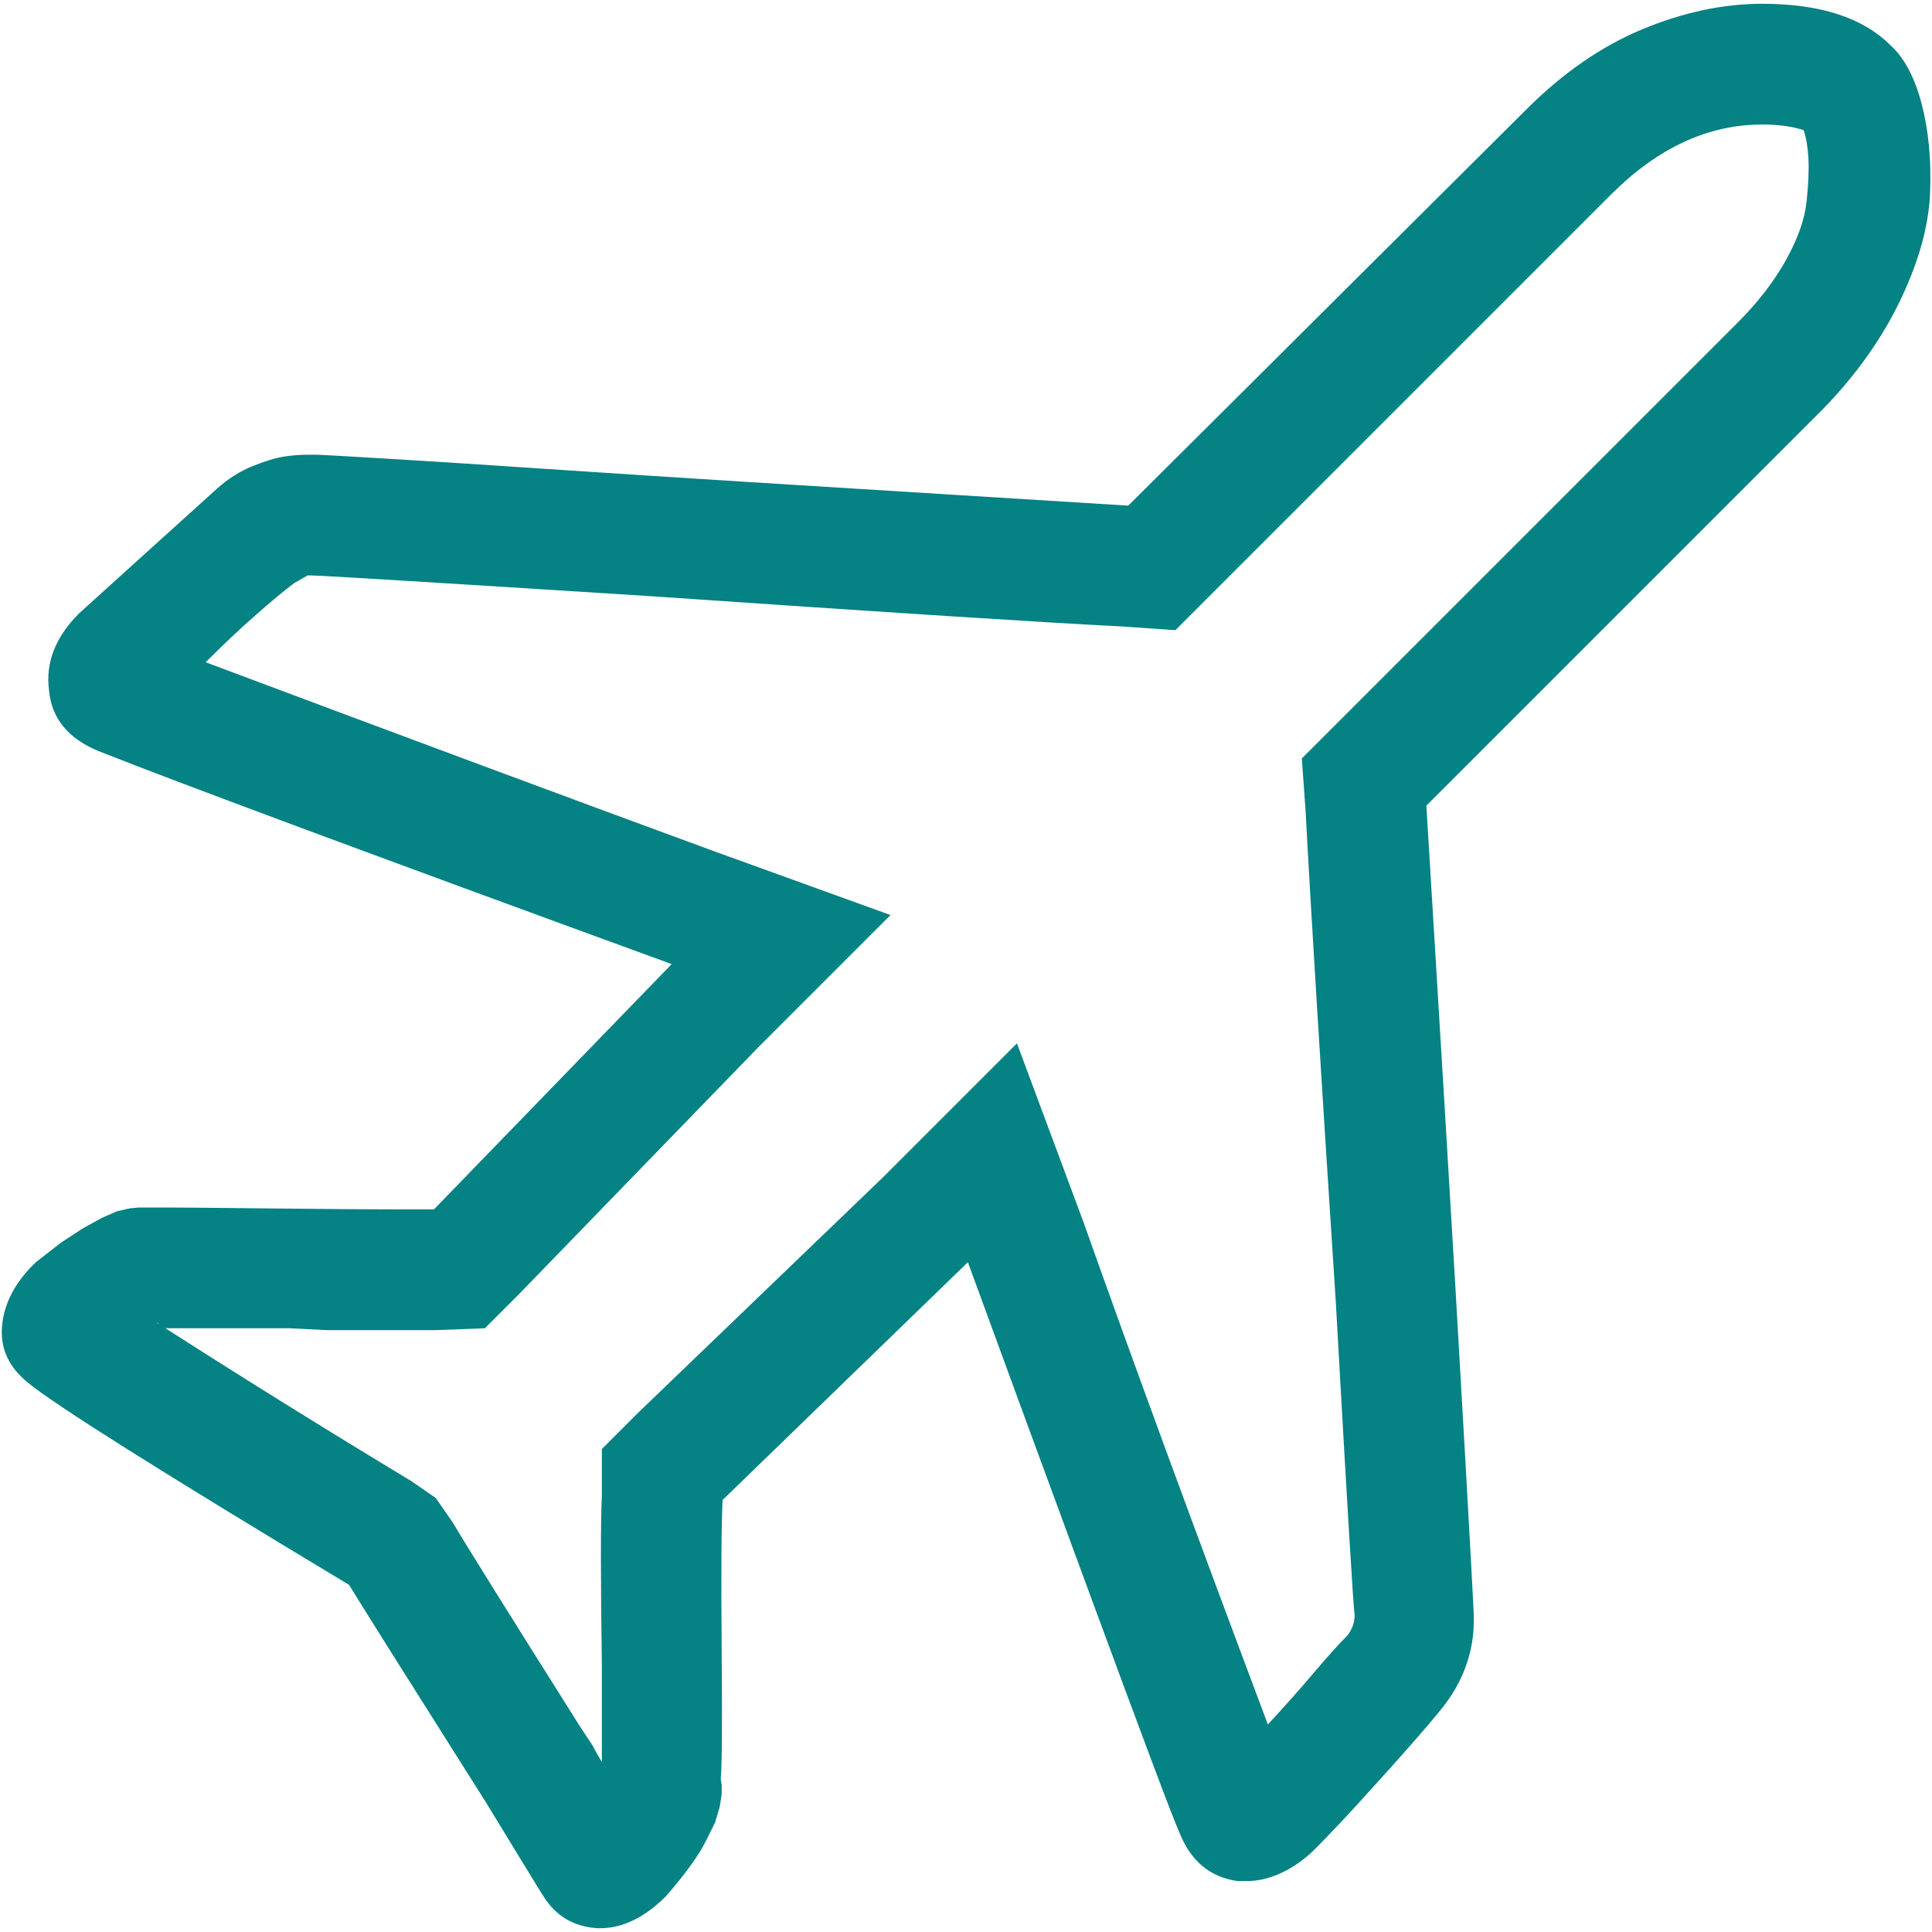
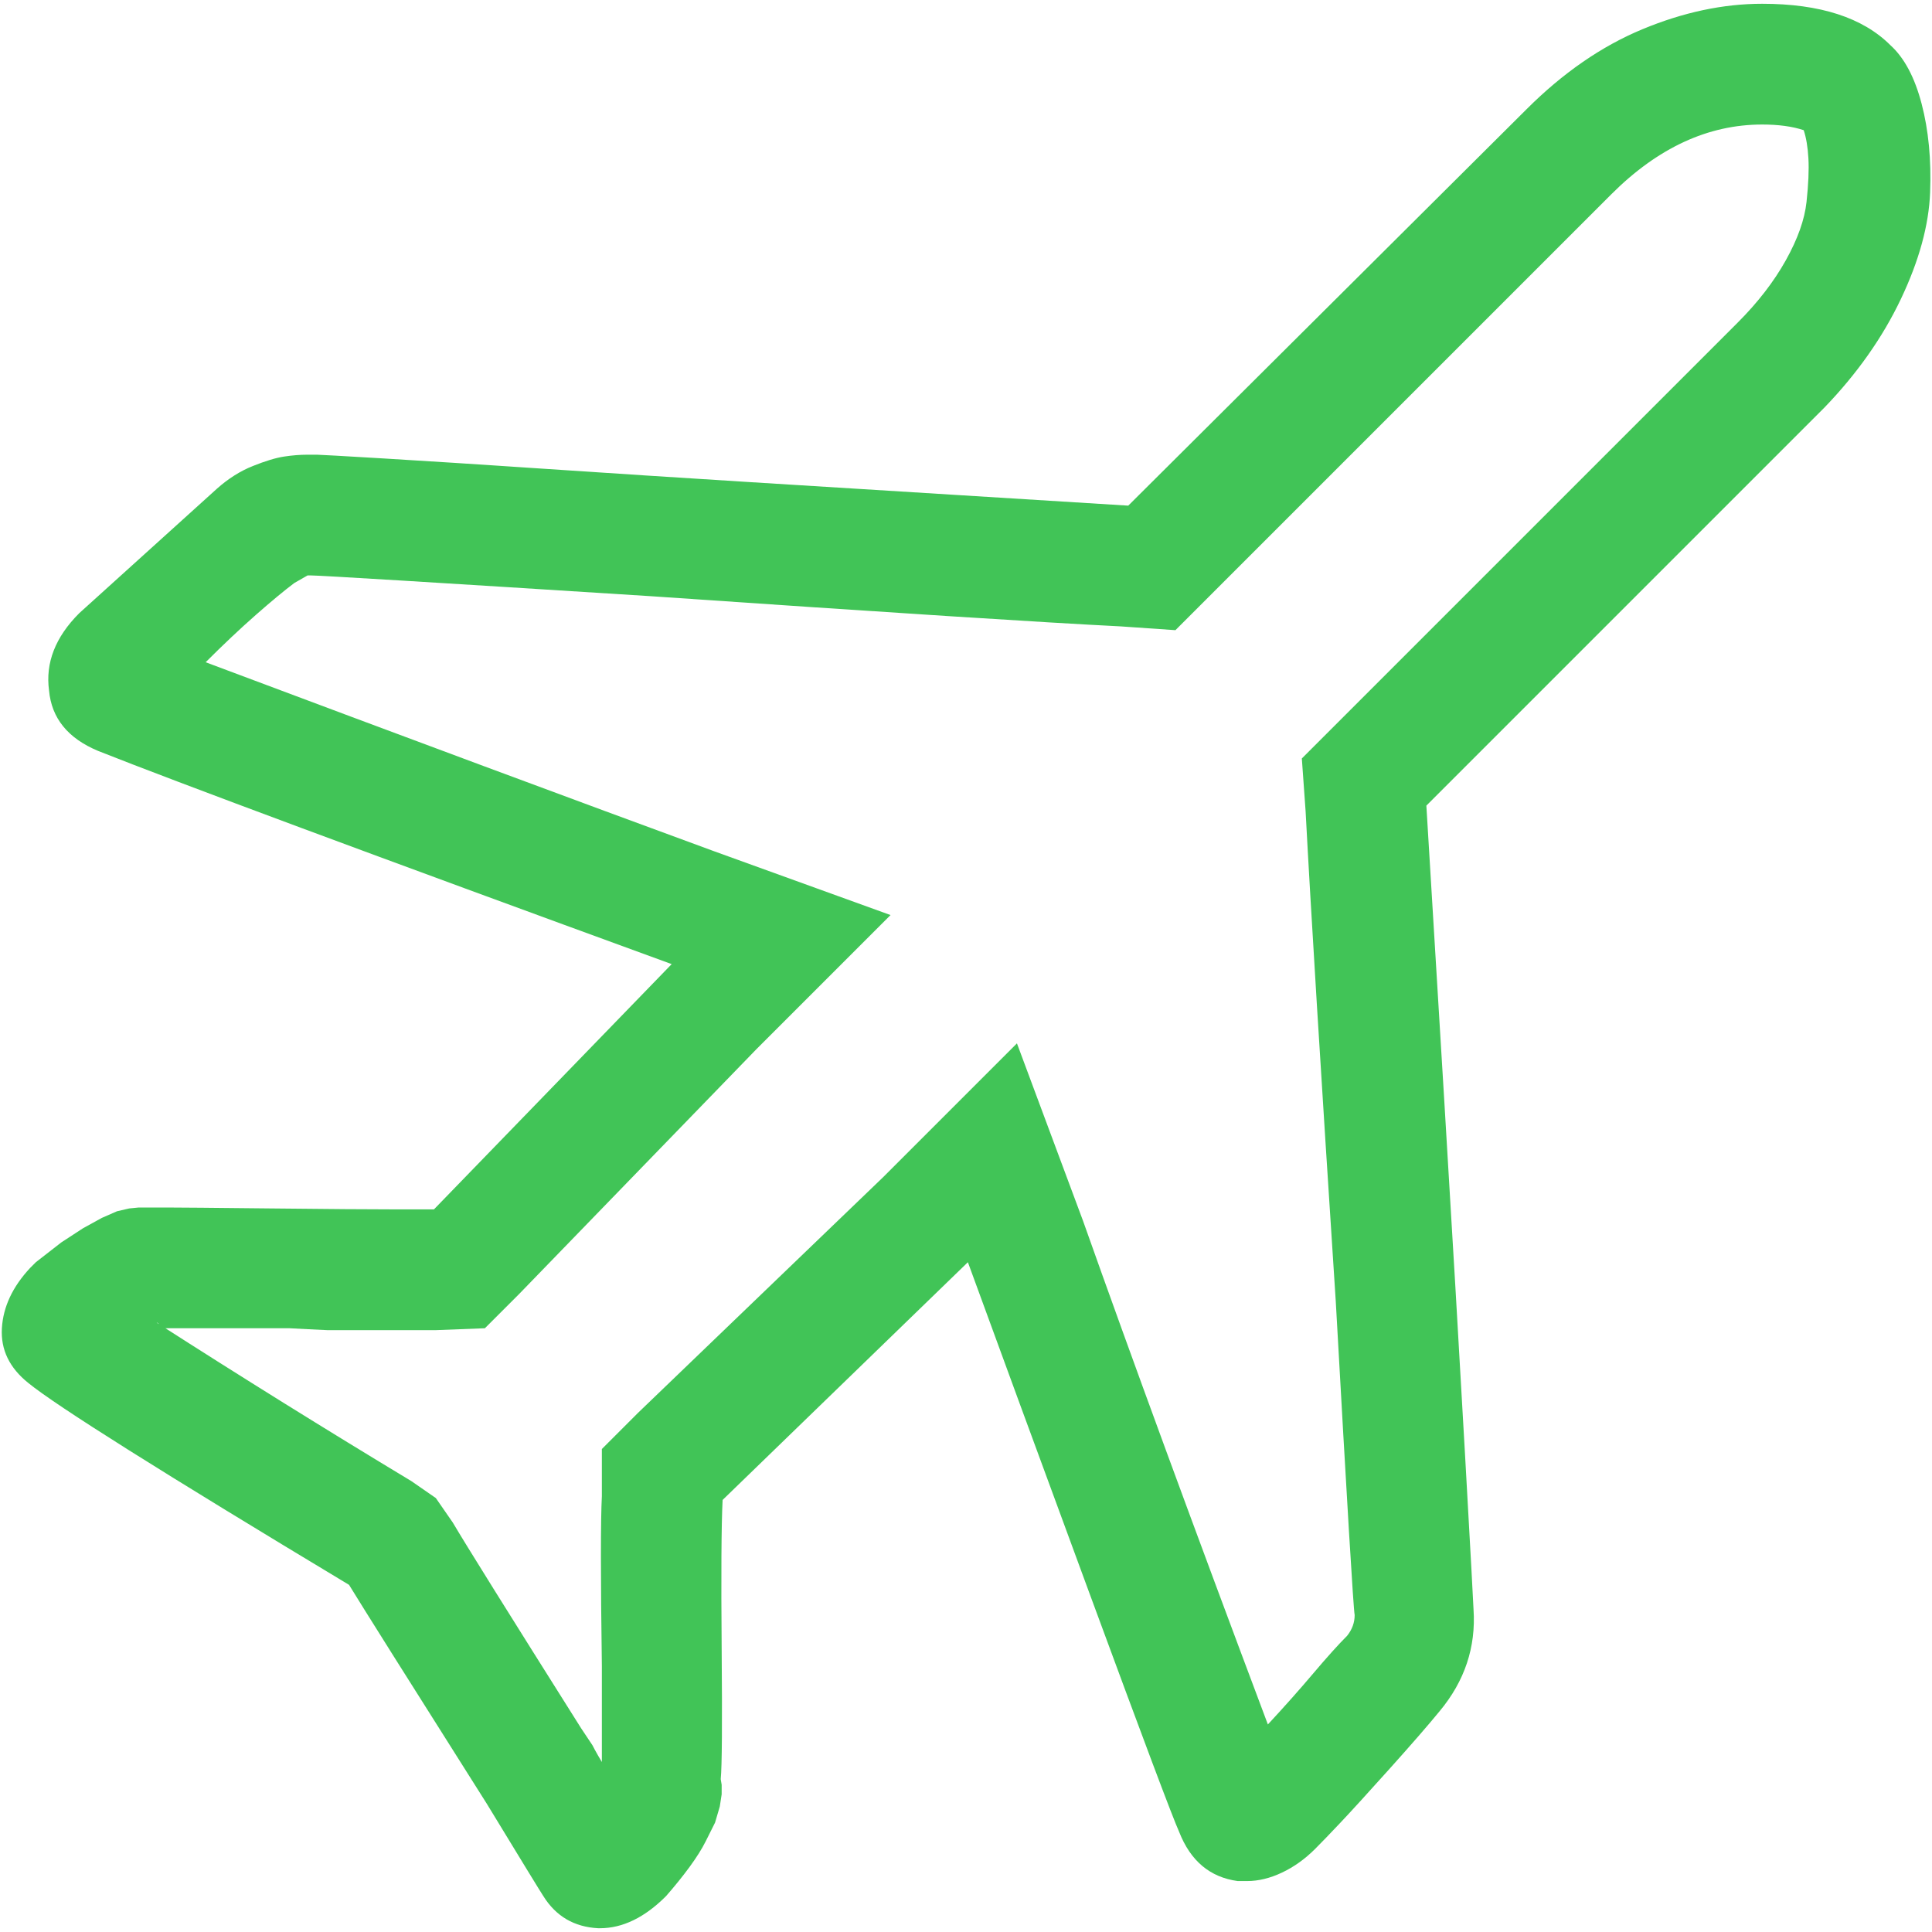
<svg xmlns="http://www.w3.org/2000/svg" width="1024" height="1024" style="-ms-transform:rotate(360deg);-webkit-transform:rotate(360deg)" transform="rotate(360)">
-   <path d="M934 66q13 0 22 3 2 6 2.5 15t-1 23-11 31-25.5 33L690 402l2 28q4 76 16 260 9 161 10 166 0 6-4 11-7 7-18 20t-24 27q-59-157-98-267l-35-94-71 71-130 125-19 19v25q-1 19 0 90v54l1 1 2 1q-6-10-8-14l-6-9q-58-92-68-109l-9-13-13-9q-68-41-135-84 1 0 2 2l1 1h67.5l9.5.5 10.5.5H231l26-1 18-18 126-130 71-71-94-34q-109-40-269-100 14-14 26.5-25t20.5-17l7-4h2q7 0 180 11 189 13 249 16l29 2 231-231q37-37 80-37zm0-64q-31 0-63.5 13.5T809 58L598 268q-32-2-88.5-5.5t-112.5-7-108-7-85.5-5.5-35.5-2h-5q-6 0-12.5 1t-16.5 5-19 12l-73 66q-19 19-16 41 2 22 26 32 63 25 304 113L230 641h-20q-21 0-66.5-.5T88 640H73.5l-5 .5L62 642l-8 3.5-10 5.5-11.5 7.5L19 669l-3 3Q2 687 1 704t14 29q22 18 170 107 11 18 73 116 28 46 30 49 10 16 29 17h1q18 0 35-17 7-8 12.5-15.5T374 976l5-10 2.5-8.5 1-6.5v-5l-.5-3q1-10 .5-69t.5-79l130-126q23 63 65 177t47 125q9 23 31 26h5q9 0 18.5-4.5T697 980q5-5 13.5-14t26-28.5T763 907q20-24 18-54 0-2-4.5-82t-11-187.5T756 427l211-211q26-27 40.5-57.5T1023 102t-4.5-47-16.5-31Q980 2 934 2z" fill="#058283" />
+   <path d="M934 66q13 0 22 3 2 6 2.5 15t-1 23-11 31-25.5 33L690 402l2 28q4 76 16 260 9 161 10 166 0 6-4 11-7 7-18 20t-24 27q-59-157-98-267l-35-94-71 71-130 125-19 19v25q-1 19 0 90v54l1 1 2 1q-6-10-8-14l-6-9q-58-92-68-109l-9-13-13-9q-68-41-135-84 1 0 2 2l1 1h67.5l9.5.5 10.5.5H231l26-1 18-18 126-130 71-71-94-34q-109-40-269-100 14-14 26.5-25t20.5-17l7-4h2q7 0 180 11 189 13 249 16l29 2 231-231q37-37 80-37zm0-64q-31 0-63.5 13.5T809 58L598 268q-32-2-88.5-5.5t-112.5-7-108-7-85.5-5.5-35.5-2h-5q-6 0-12.5 1t-16.5 5-19 12l-73 66q-19 19-16 41 2 22 26 32 63 25 304 113L230 641h-20q-21 0-66.5-.5T88 640H73.5l-5 .5L62 642l-8 3.5-10 5.5-11.5 7.5L19 669l-3 3Q2 687 1 704t14 29q22 18 170 107 11 18 73 116 28 46 30 49 10 16 29 17h1q18 0 35-17 7-8 12.5-15.5T374 976l5-10 2.5-8.5 1-6.5v-5l-.5-3q1-10 .5-69t.5-79l130-126q23 63 65 177t47 125q9 23 31 26h5q9 0 18.5-4.5T697 980q5-5 13.5-14t26-28.5T763 907q20-24 18-54 0-2-4.5-82t-11-187.5T756 427l211-211q26-27 40.5-57.5T1023 102t-4.5-47-16.5-31Q980 2 934 2z" fill="#41c457" />
  <path fill="rgba(0, 0, 0, 0)" d="M0 0h1024v1024H0z" />
</svg>
